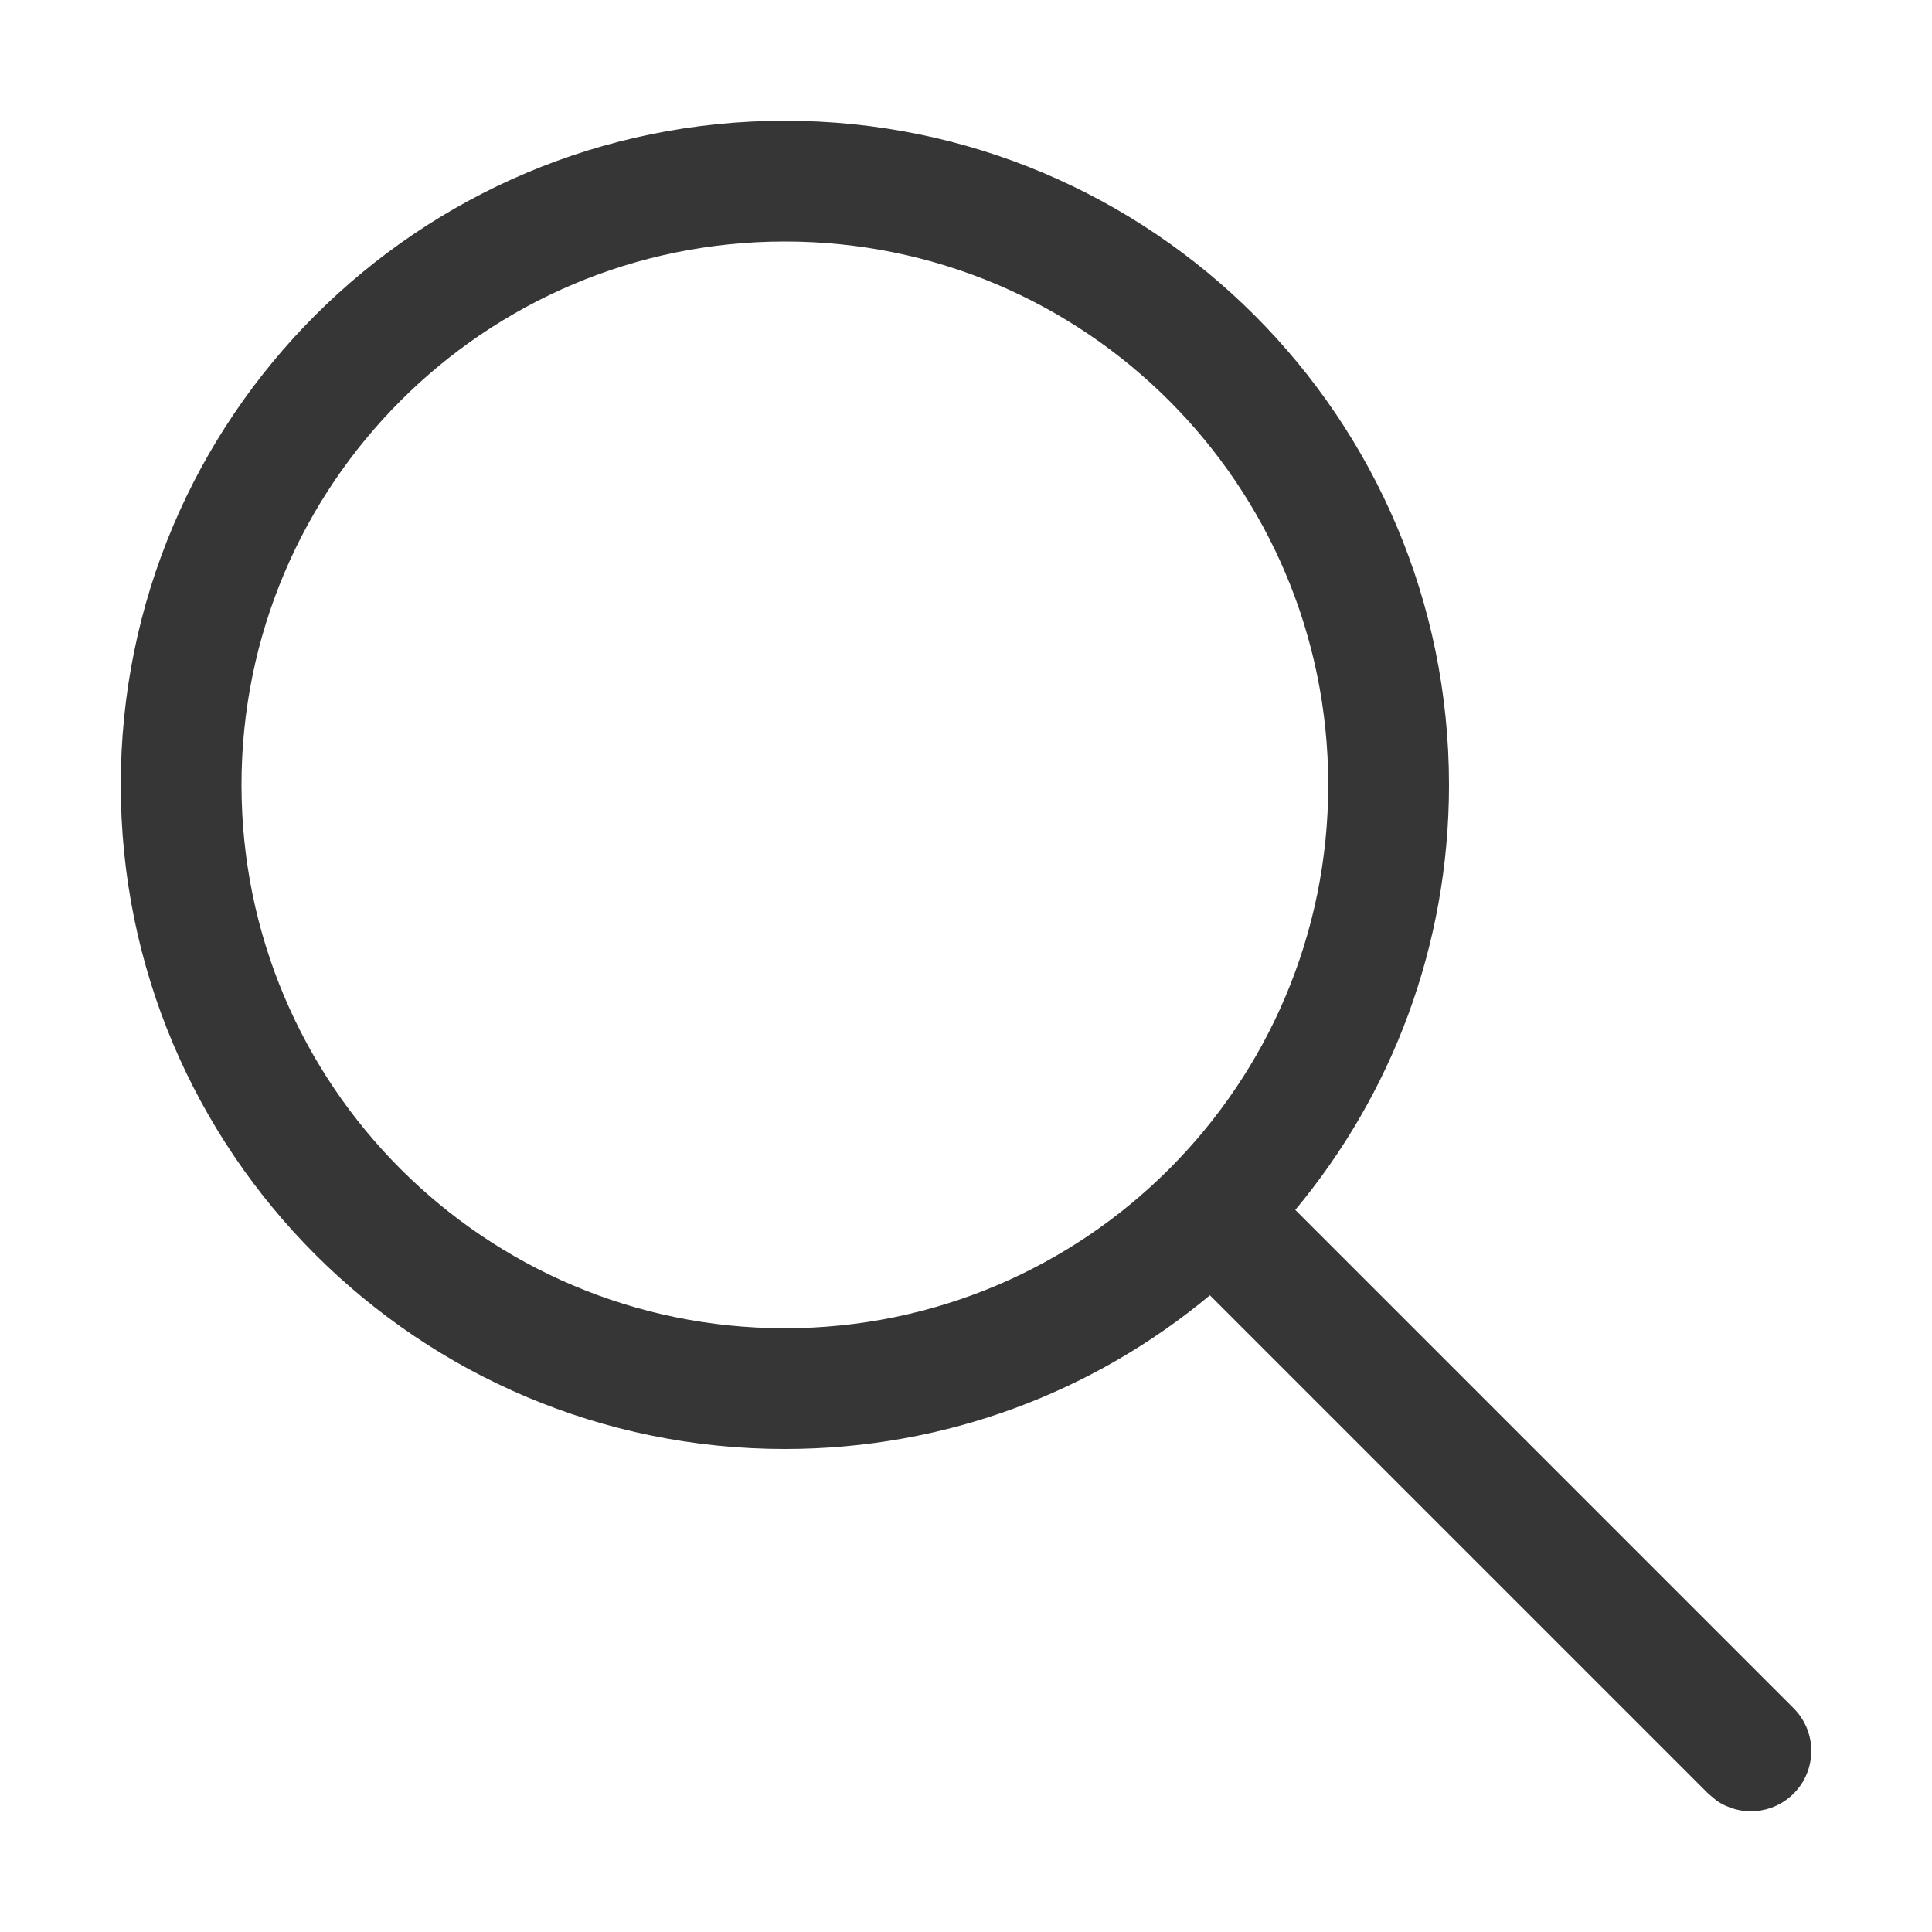
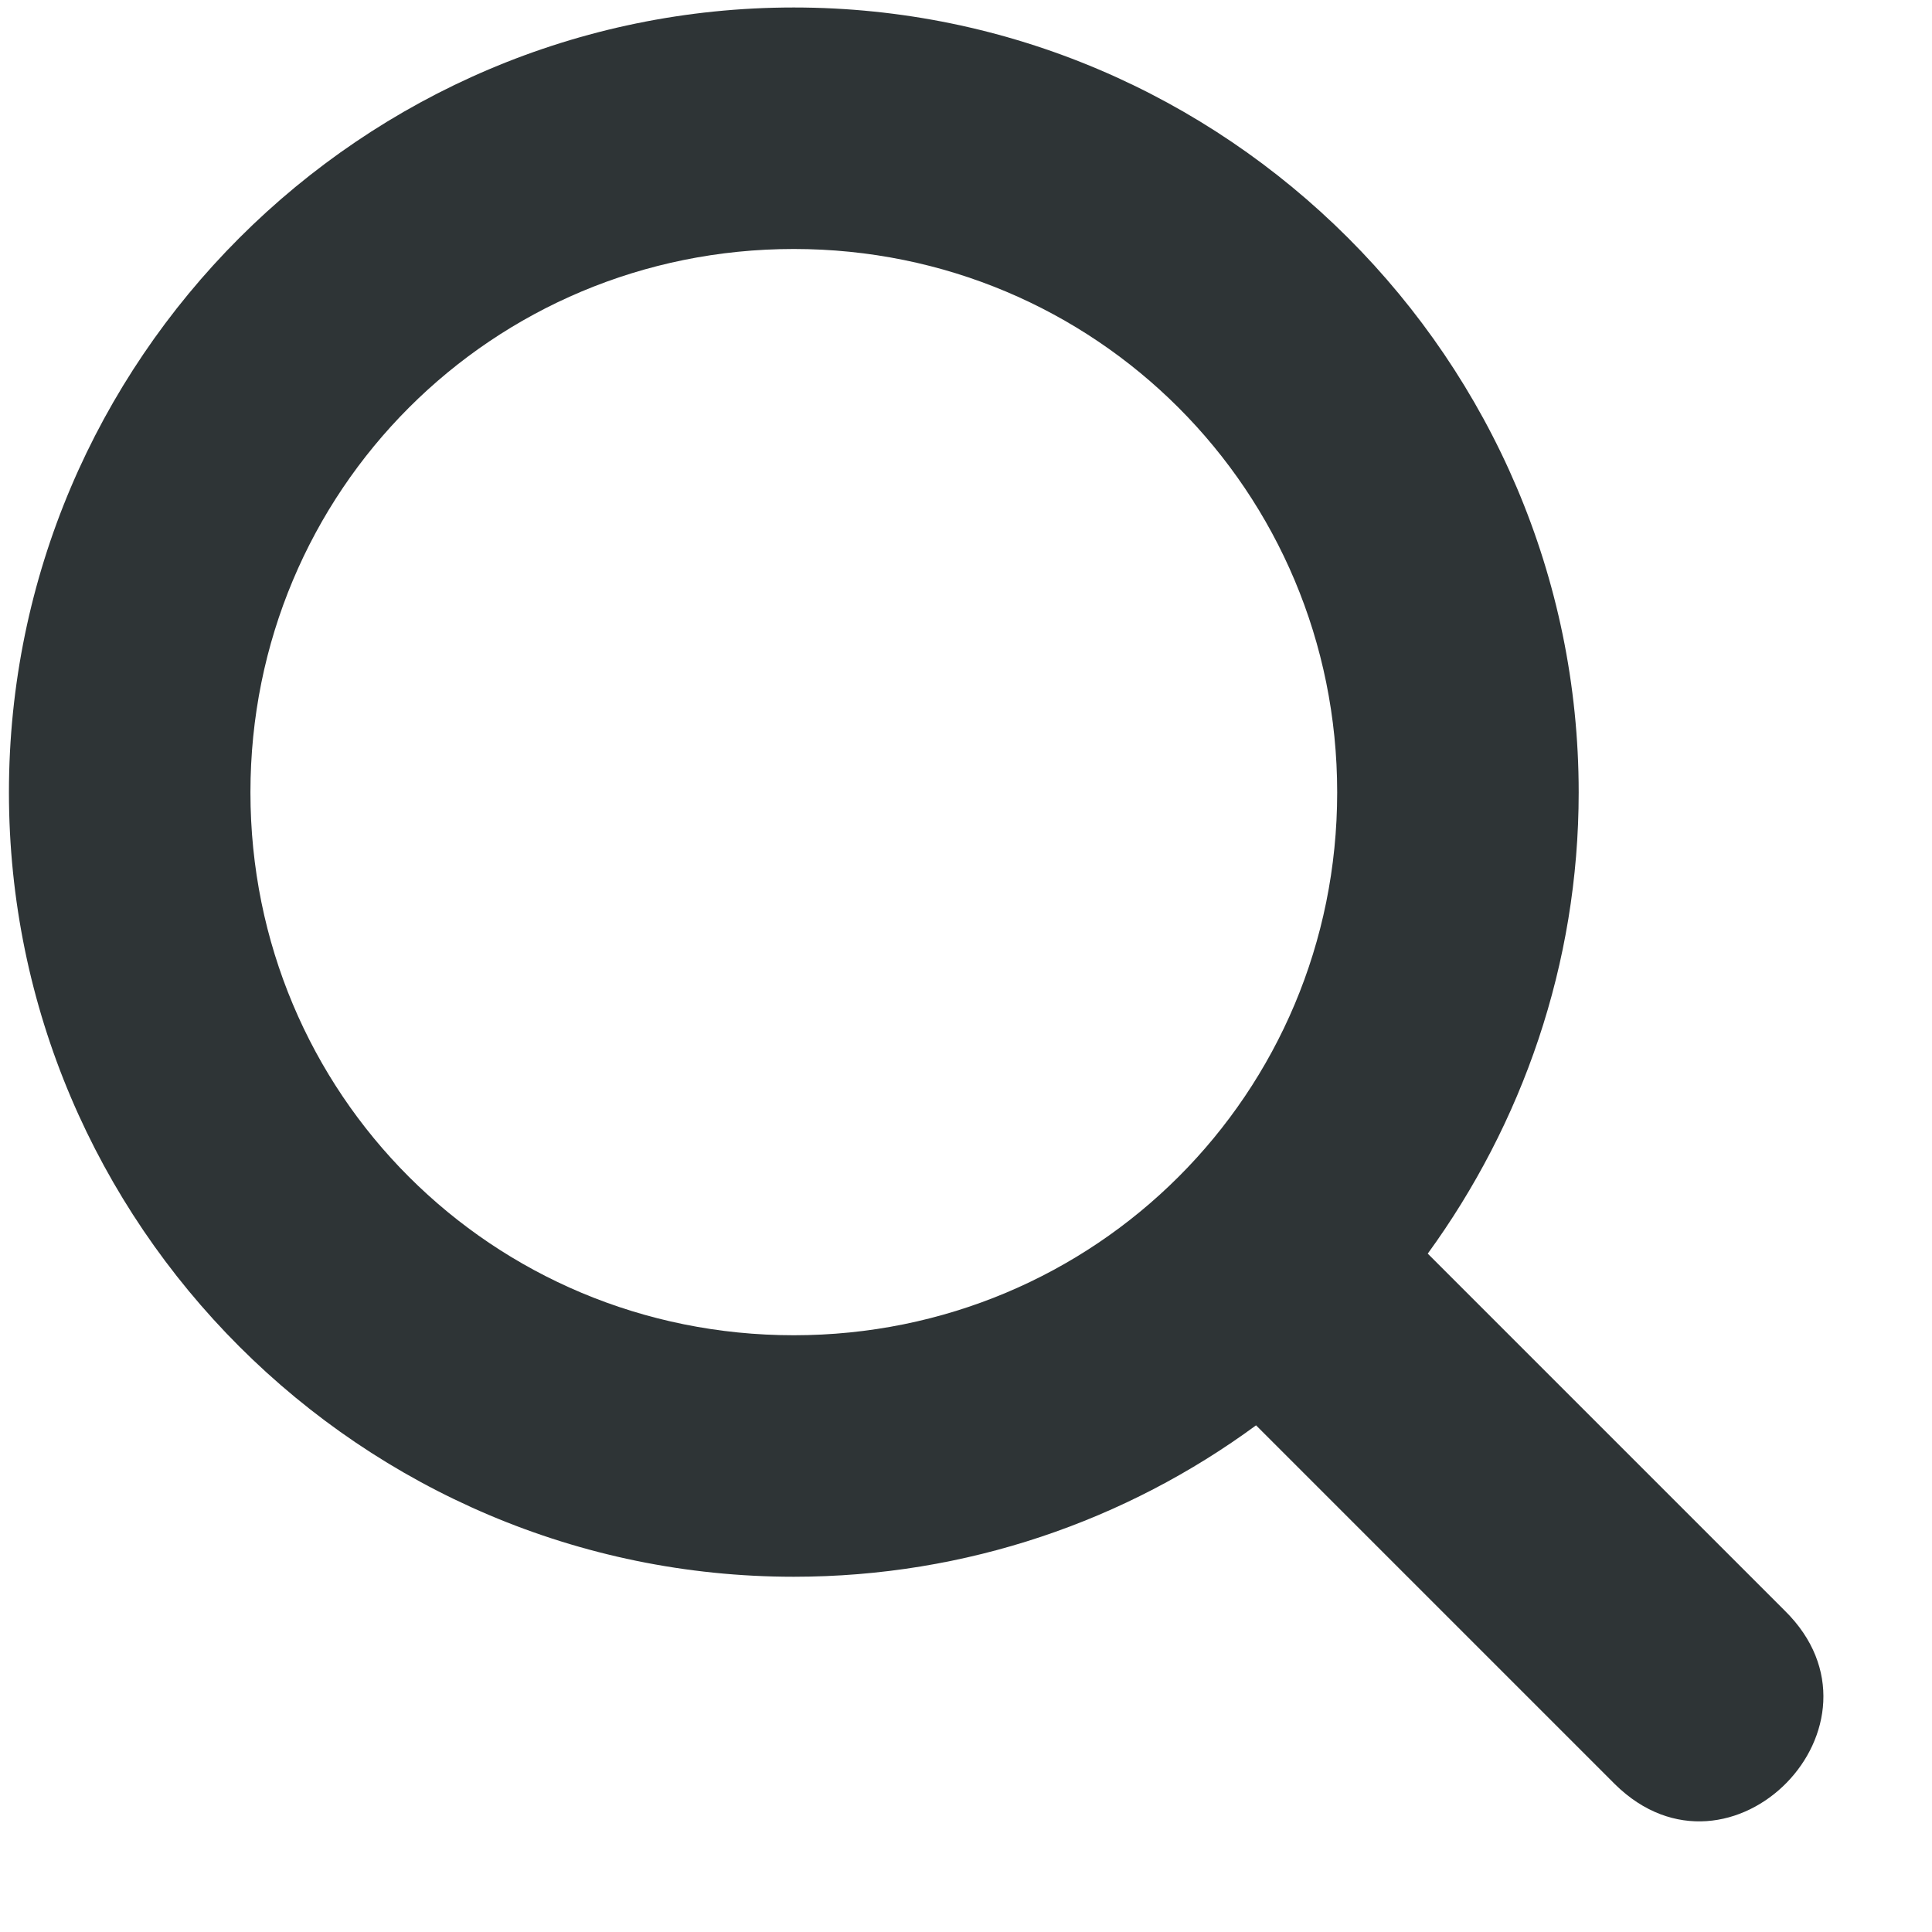
- <svg xmlns="http://www.w3.org/2000/svg" width="16" height="16" version="1.1">
-   <defs>
-     <style id="current-color-scheme" type="text/css">.ColorScheme-Text { color:#363636; }</style>
-   </defs>
-   <path d="m6.5 1c3.038 0 5.5 2.462 5.5 5.5 0 1.339-0.478 2.566-1.273 3.52l4.127 4.127c0.195 0.195 0.195 0.512 0 0.707-0.174 0.173-0.443 0.193-0.638 0.058l-0.069-0.058-4.127-4.127c-0.954 0.795-2.181 1.273-3.52 1.273-3.038 0-5.5-2.462-5.5-5.5 0-3.038 2.462-5.5 5.5-5.5zm0 1c-2.485 0-4.5 2.015-4.5 4.5 0 2.485 2.015 4.5 4.5 4.5 2.485 0 4.5-2.015 4.5-4.5 0-2.485-2.015-4.5-4.5-4.5z" class="ColorScheme-Text" fill="currentColor" />
+ <svg xmlns="http://www.w3.org/2000/svg" height="16px" viewBox="0 0 16 16" width="16px">
+   <path d="m 6.574 0.062 c -3.578 0 -6.5 2.922 -6.5 6.5 s 2.922 6.496 6.5 6.496 c 1.43 0 2.754 -0.465 3.828 -1.254 l 2.973 2.973 c 0.957 0.941 2.363 -0.496 1.406 -1.438 l -2.957 -2.957 c 0.781 -1.074 1.25 -2.395 1.25 -3.82 c 0 -3.578 -2.926 -6.5 -6.5 -6.5 z m 0 2 c 2.496 0 4.5 2.004 4.5 4.5 s -2.004 4.496 -4.5 4.496 c -2.5 0 -4.5 -2 -4.5 -4.496 s 2 -4.5 4.5 -4.5 z m 0 0" fill="#2e3436" />
</svg>
